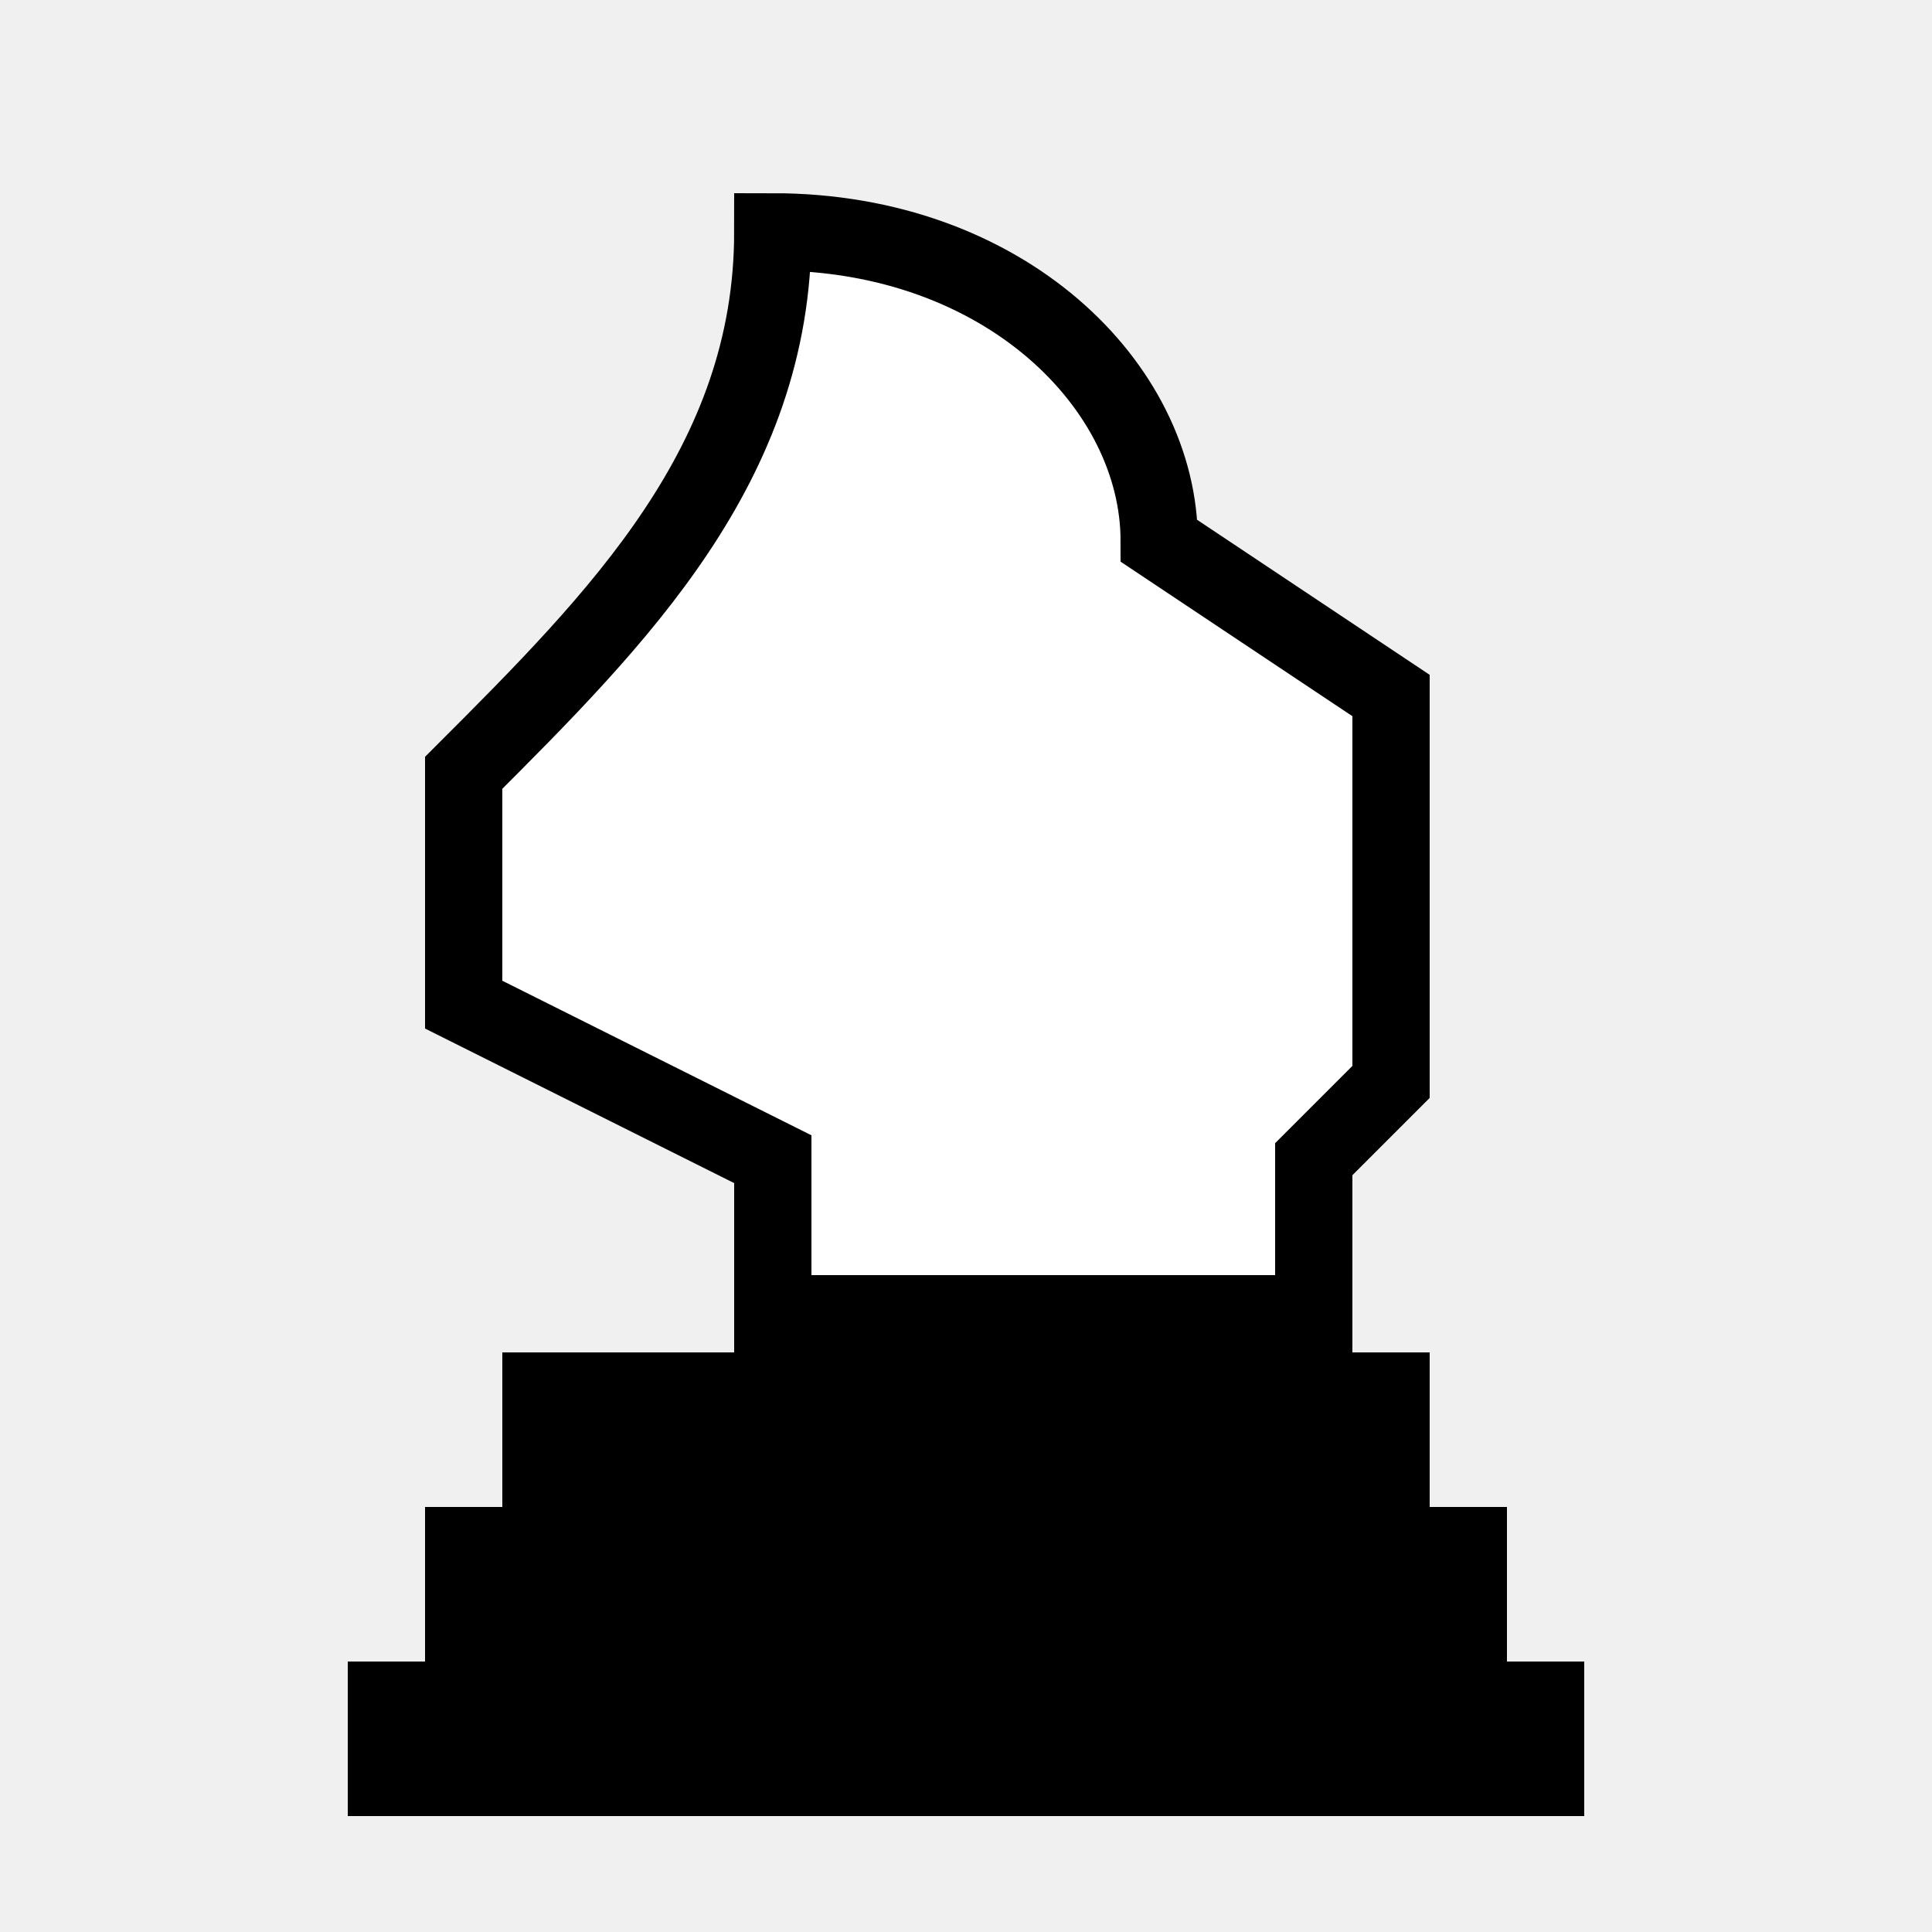
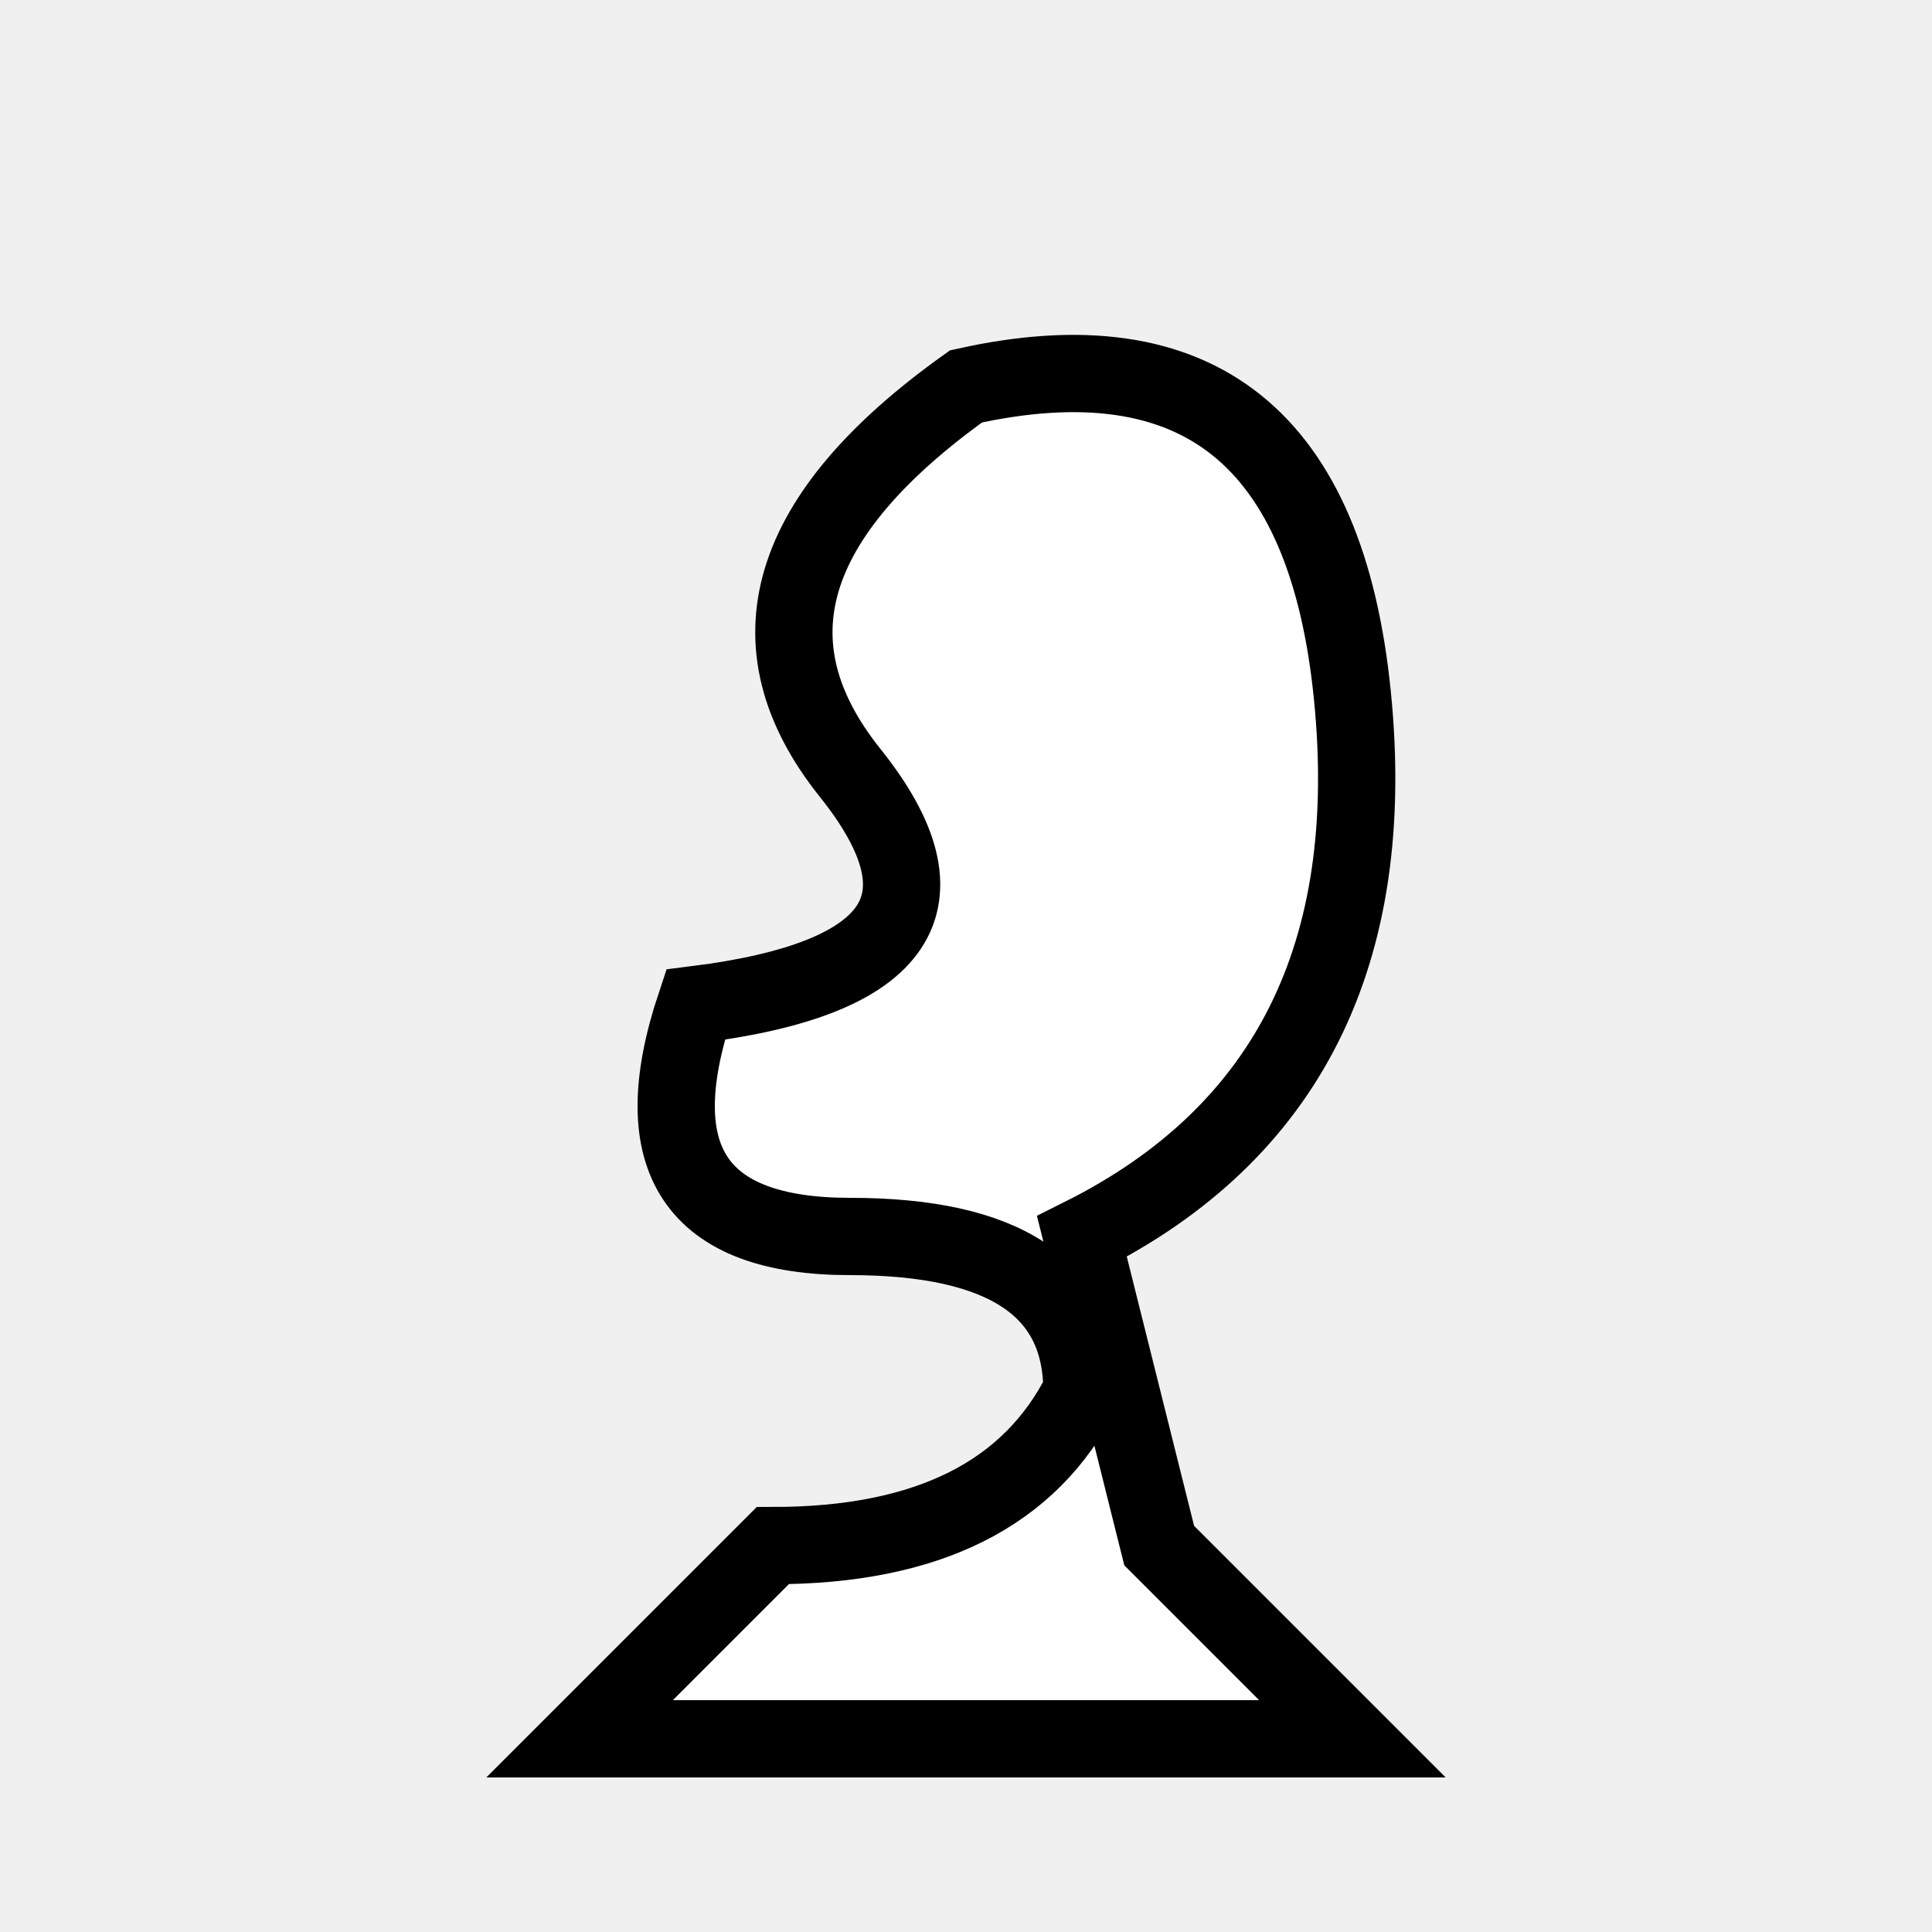
- <svg xmlns="http://www.w3.org/2000/svg" viewBox="0 0 50 50" width="50" height="50">
-   <path d="M 30 14 C 30 10 26 6 20 6 C 20 12 16 16 12 20 L 12 26 L 20 30 L 20 34 L 34 34 L 34 30 L 36 28 L 36 18 Z M 14 36 L 36 36 L 36 38 L 14 38 Z M 12 40 L 38 40 L 38 42 L 12 42 Z M 10 44 L 40 44 L 40 46 L 10 46 Z" fill="white" stroke="black" stroke-width="2" />
+ <svg xmlns="http://www.w3.org/2000/svg" width="50" height="50" viewBox="0 0 50 50">
+   <path d="M25 10 Q18 15 22 20 T18 26 Q16 32 22 32 T28 36 Q26 40 20 40 L15 45 H35 L30 40 T28 32 Q36 28 35 18 T25 10 Z" fill="white" stroke="black" stroke-width="2" />
</svg>
